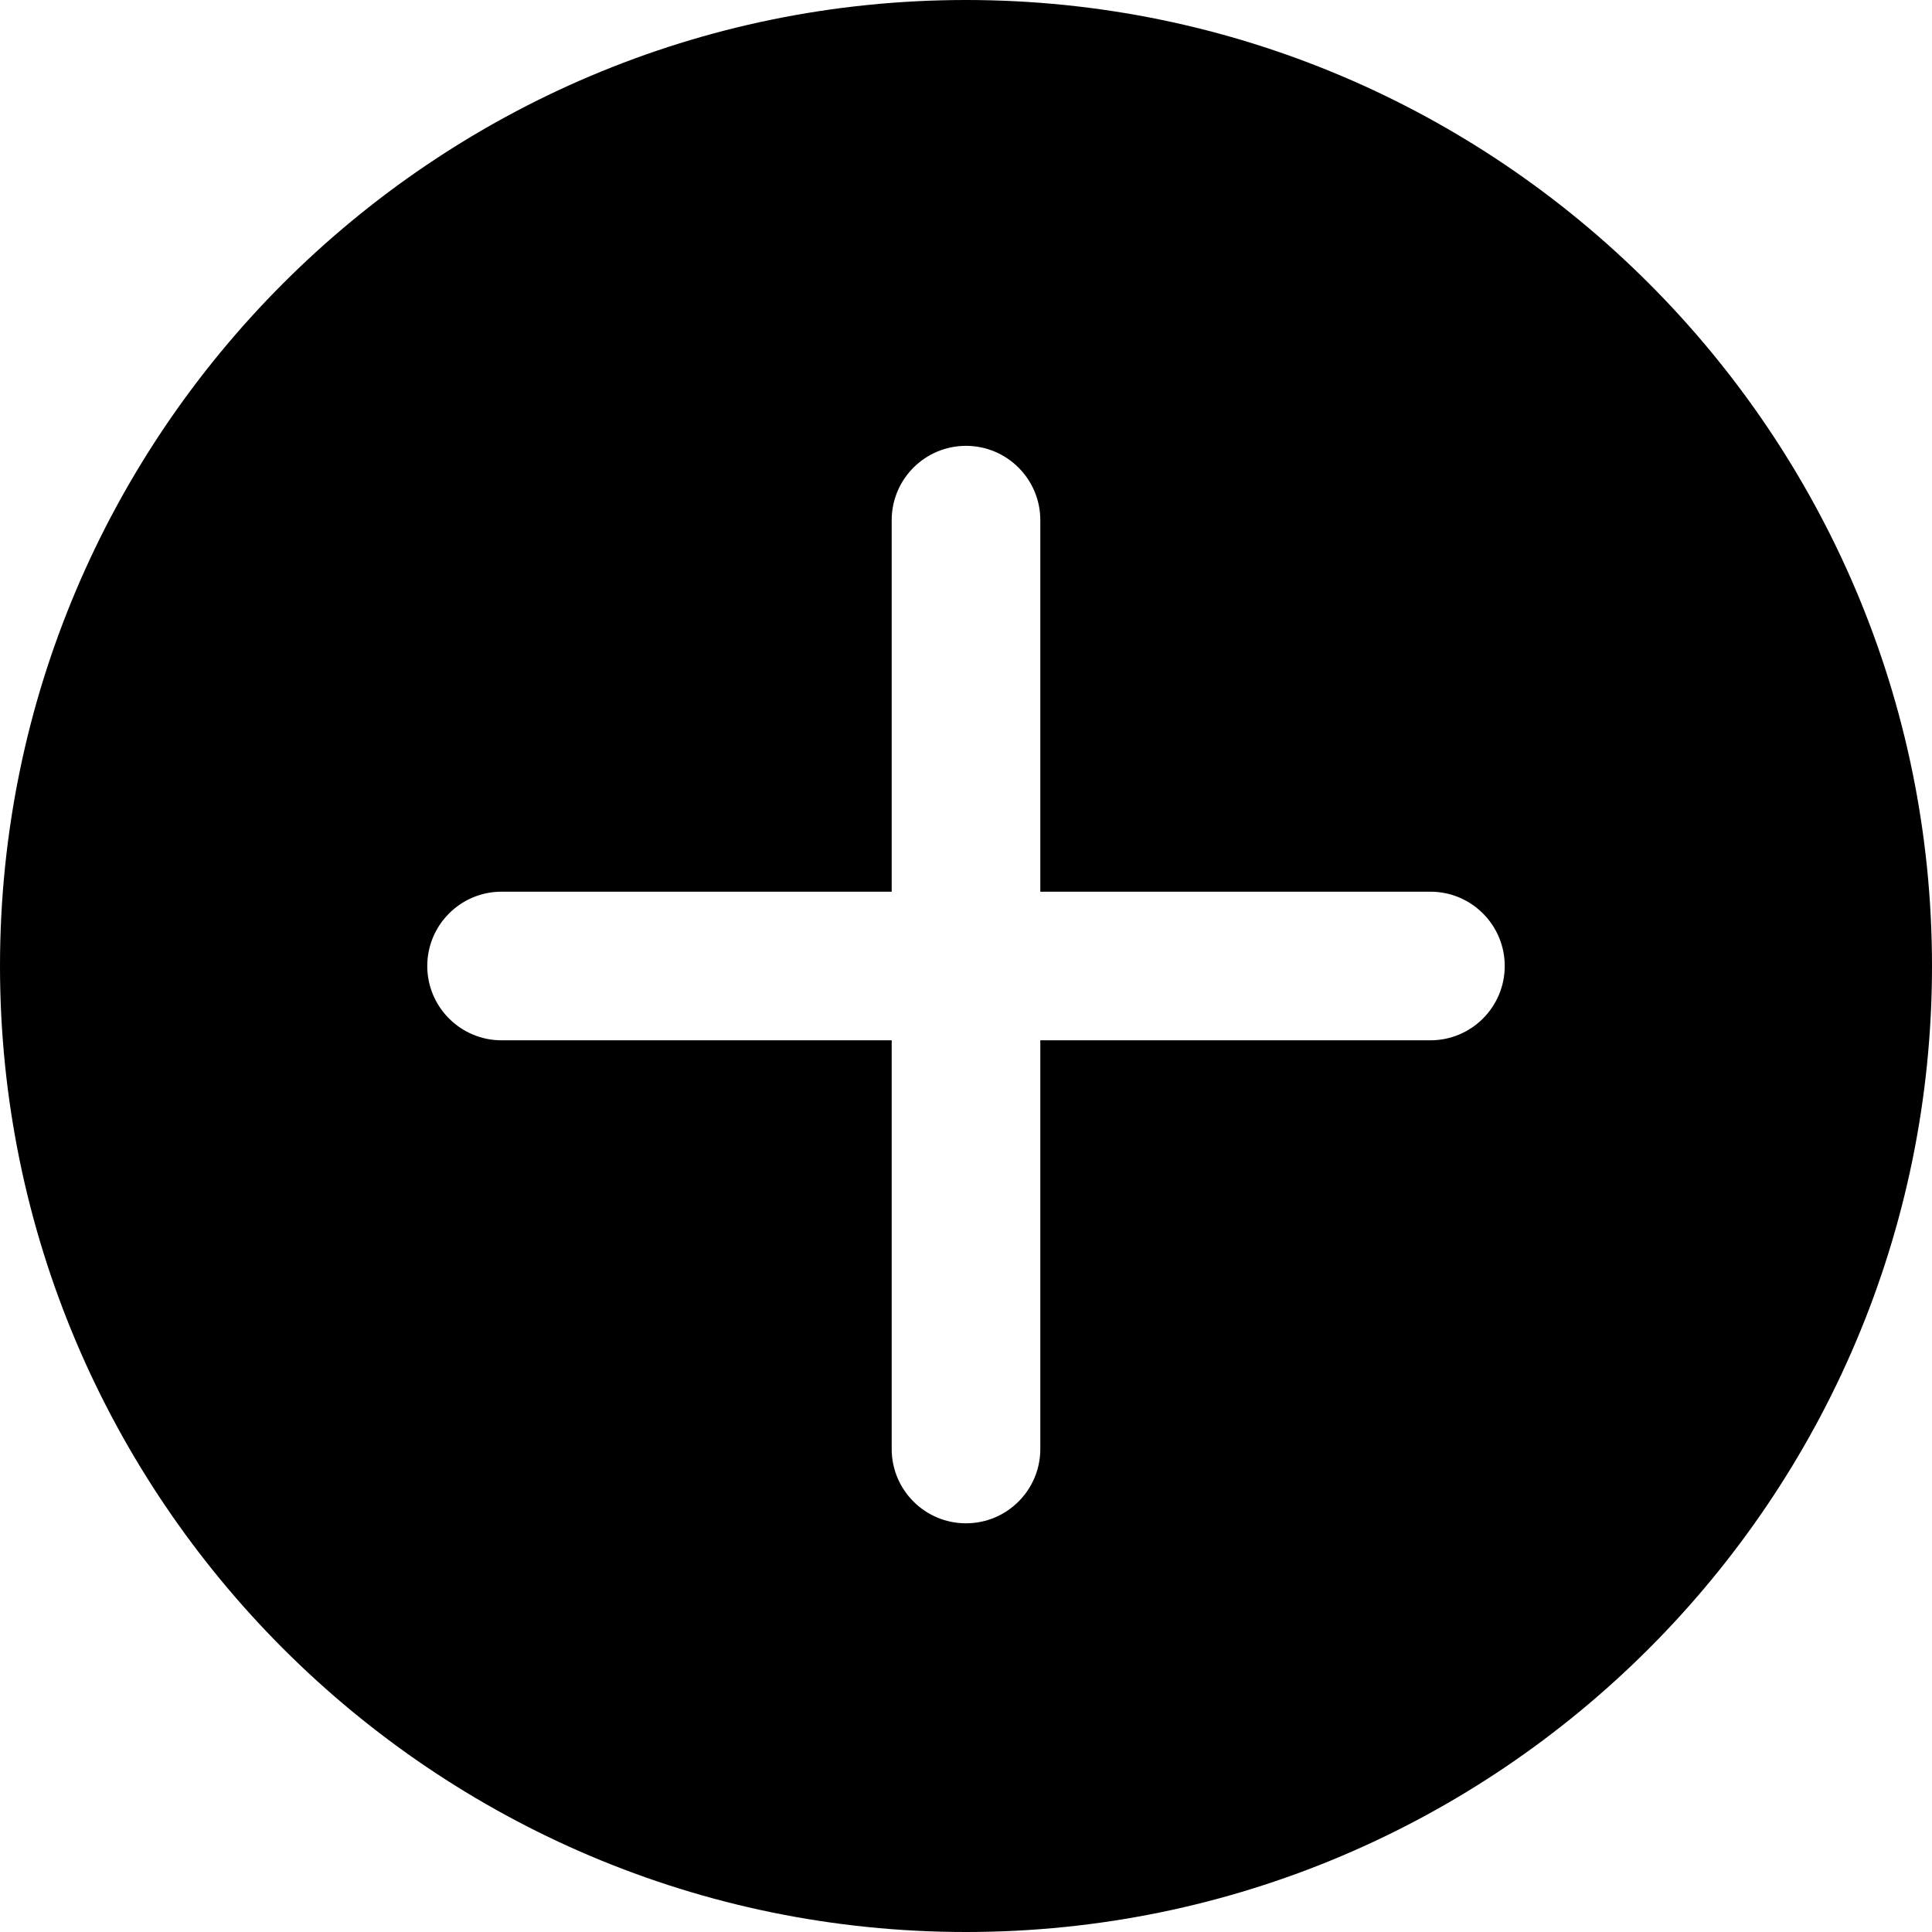
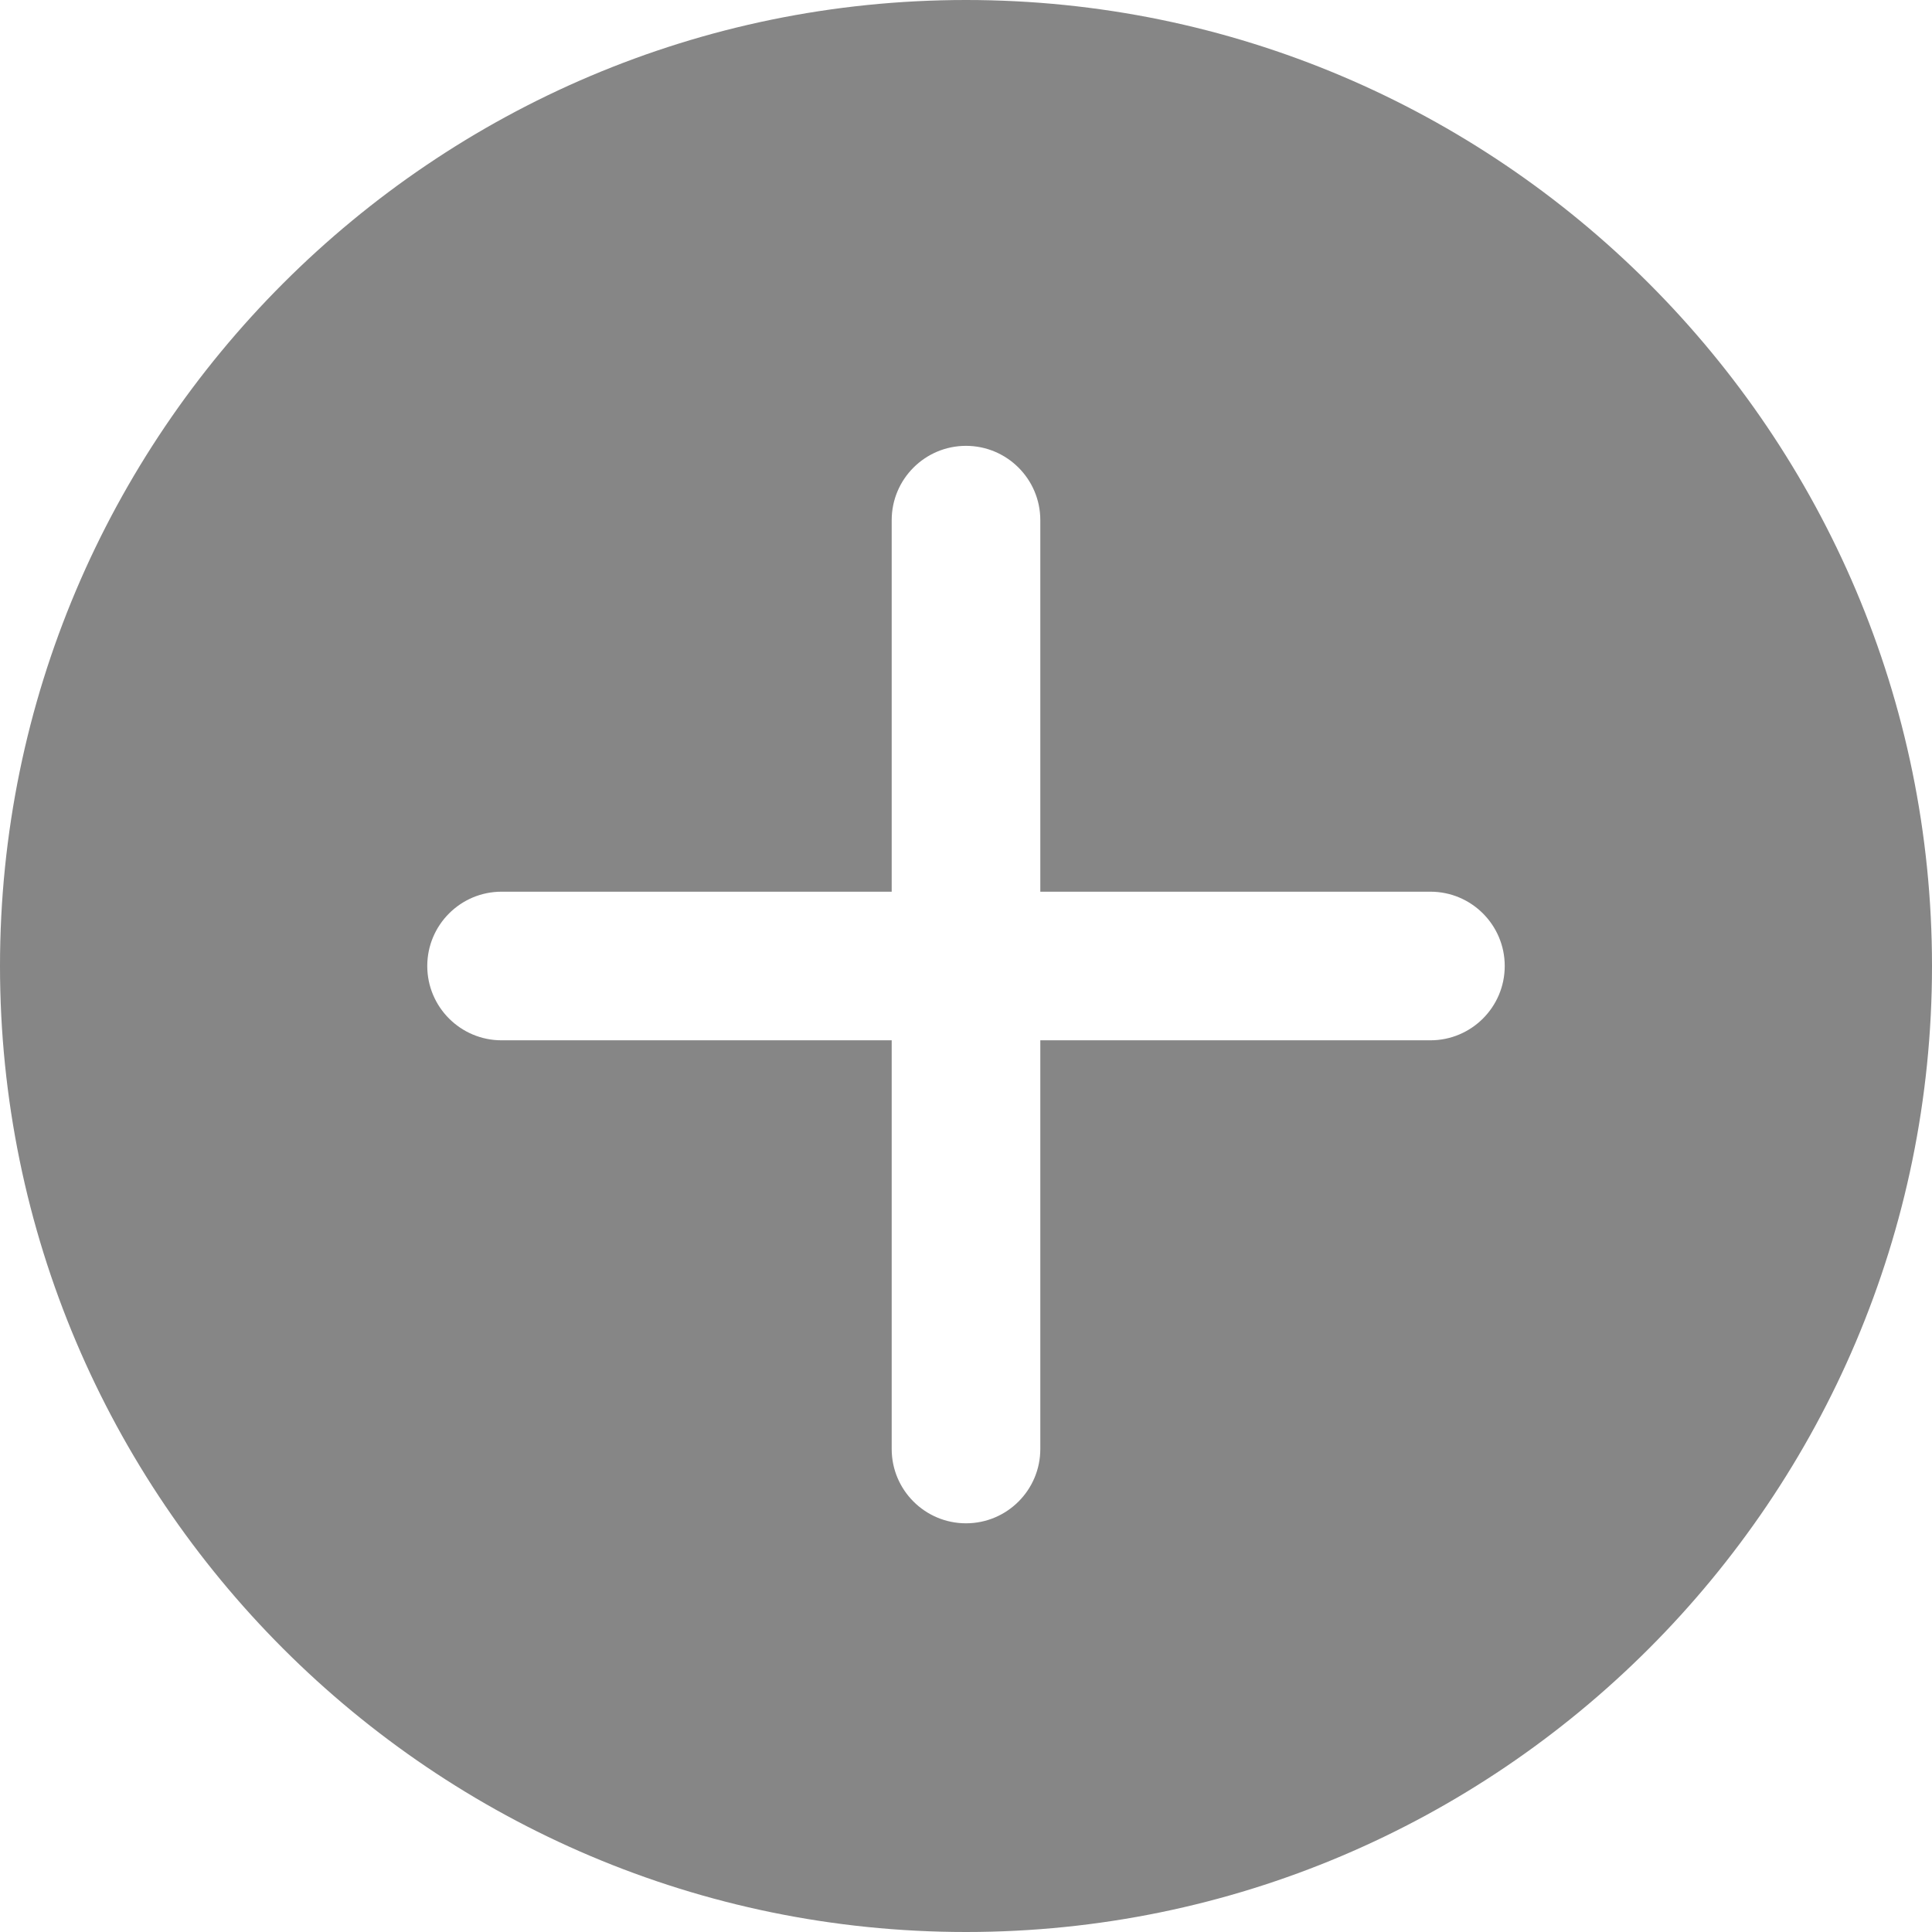
- <svg xmlns="http://www.w3.org/2000/svg" version="1.1" id="Capa_1" x="0px" y="0px" viewBox="0 0 52 52" style="enable-background:new 0 0 52 52;" xml:space="preserve">
+ <svg xmlns="http://www.w3.org/2000/svg" version="1.1" id="Capa_1" x="0px" y="0px" viewBox="0 0 52 52" style="enable-background:new 0 0 52 52; fill:#868686; " xml:space="preserve">
  <path d="M26,0C11.664,0,0,11.663,0,26s11.664,26,26,26s26-11.663,26-26S40.336,0,26,0z M38.5,28H28v11c0,1.104-0.896,2-2,2  s-2-0.896-2-2V28H13.5c-1.104,0-2-0.896-2-2s0.896-2,2-2H24V14c0-1.104,0.896-2,2-2s2,0.896,2,2v10h10.5c1.104,0,2,0.896,2,2  S39.604,28,38.5,28z" />
  <g>
</g>
  <g>
</g>
  <g>
</g>
  <g>
</g>
  <g>
</g>
  <g>
</g>
  <g>
</g>
  <g>
</g>
  <g>
</g>
  <g>
</g>
  <g>
</g>
  <g>
</g>
  <g>
</g>
  <g>
</g>
  <g>
</g>
</svg>
